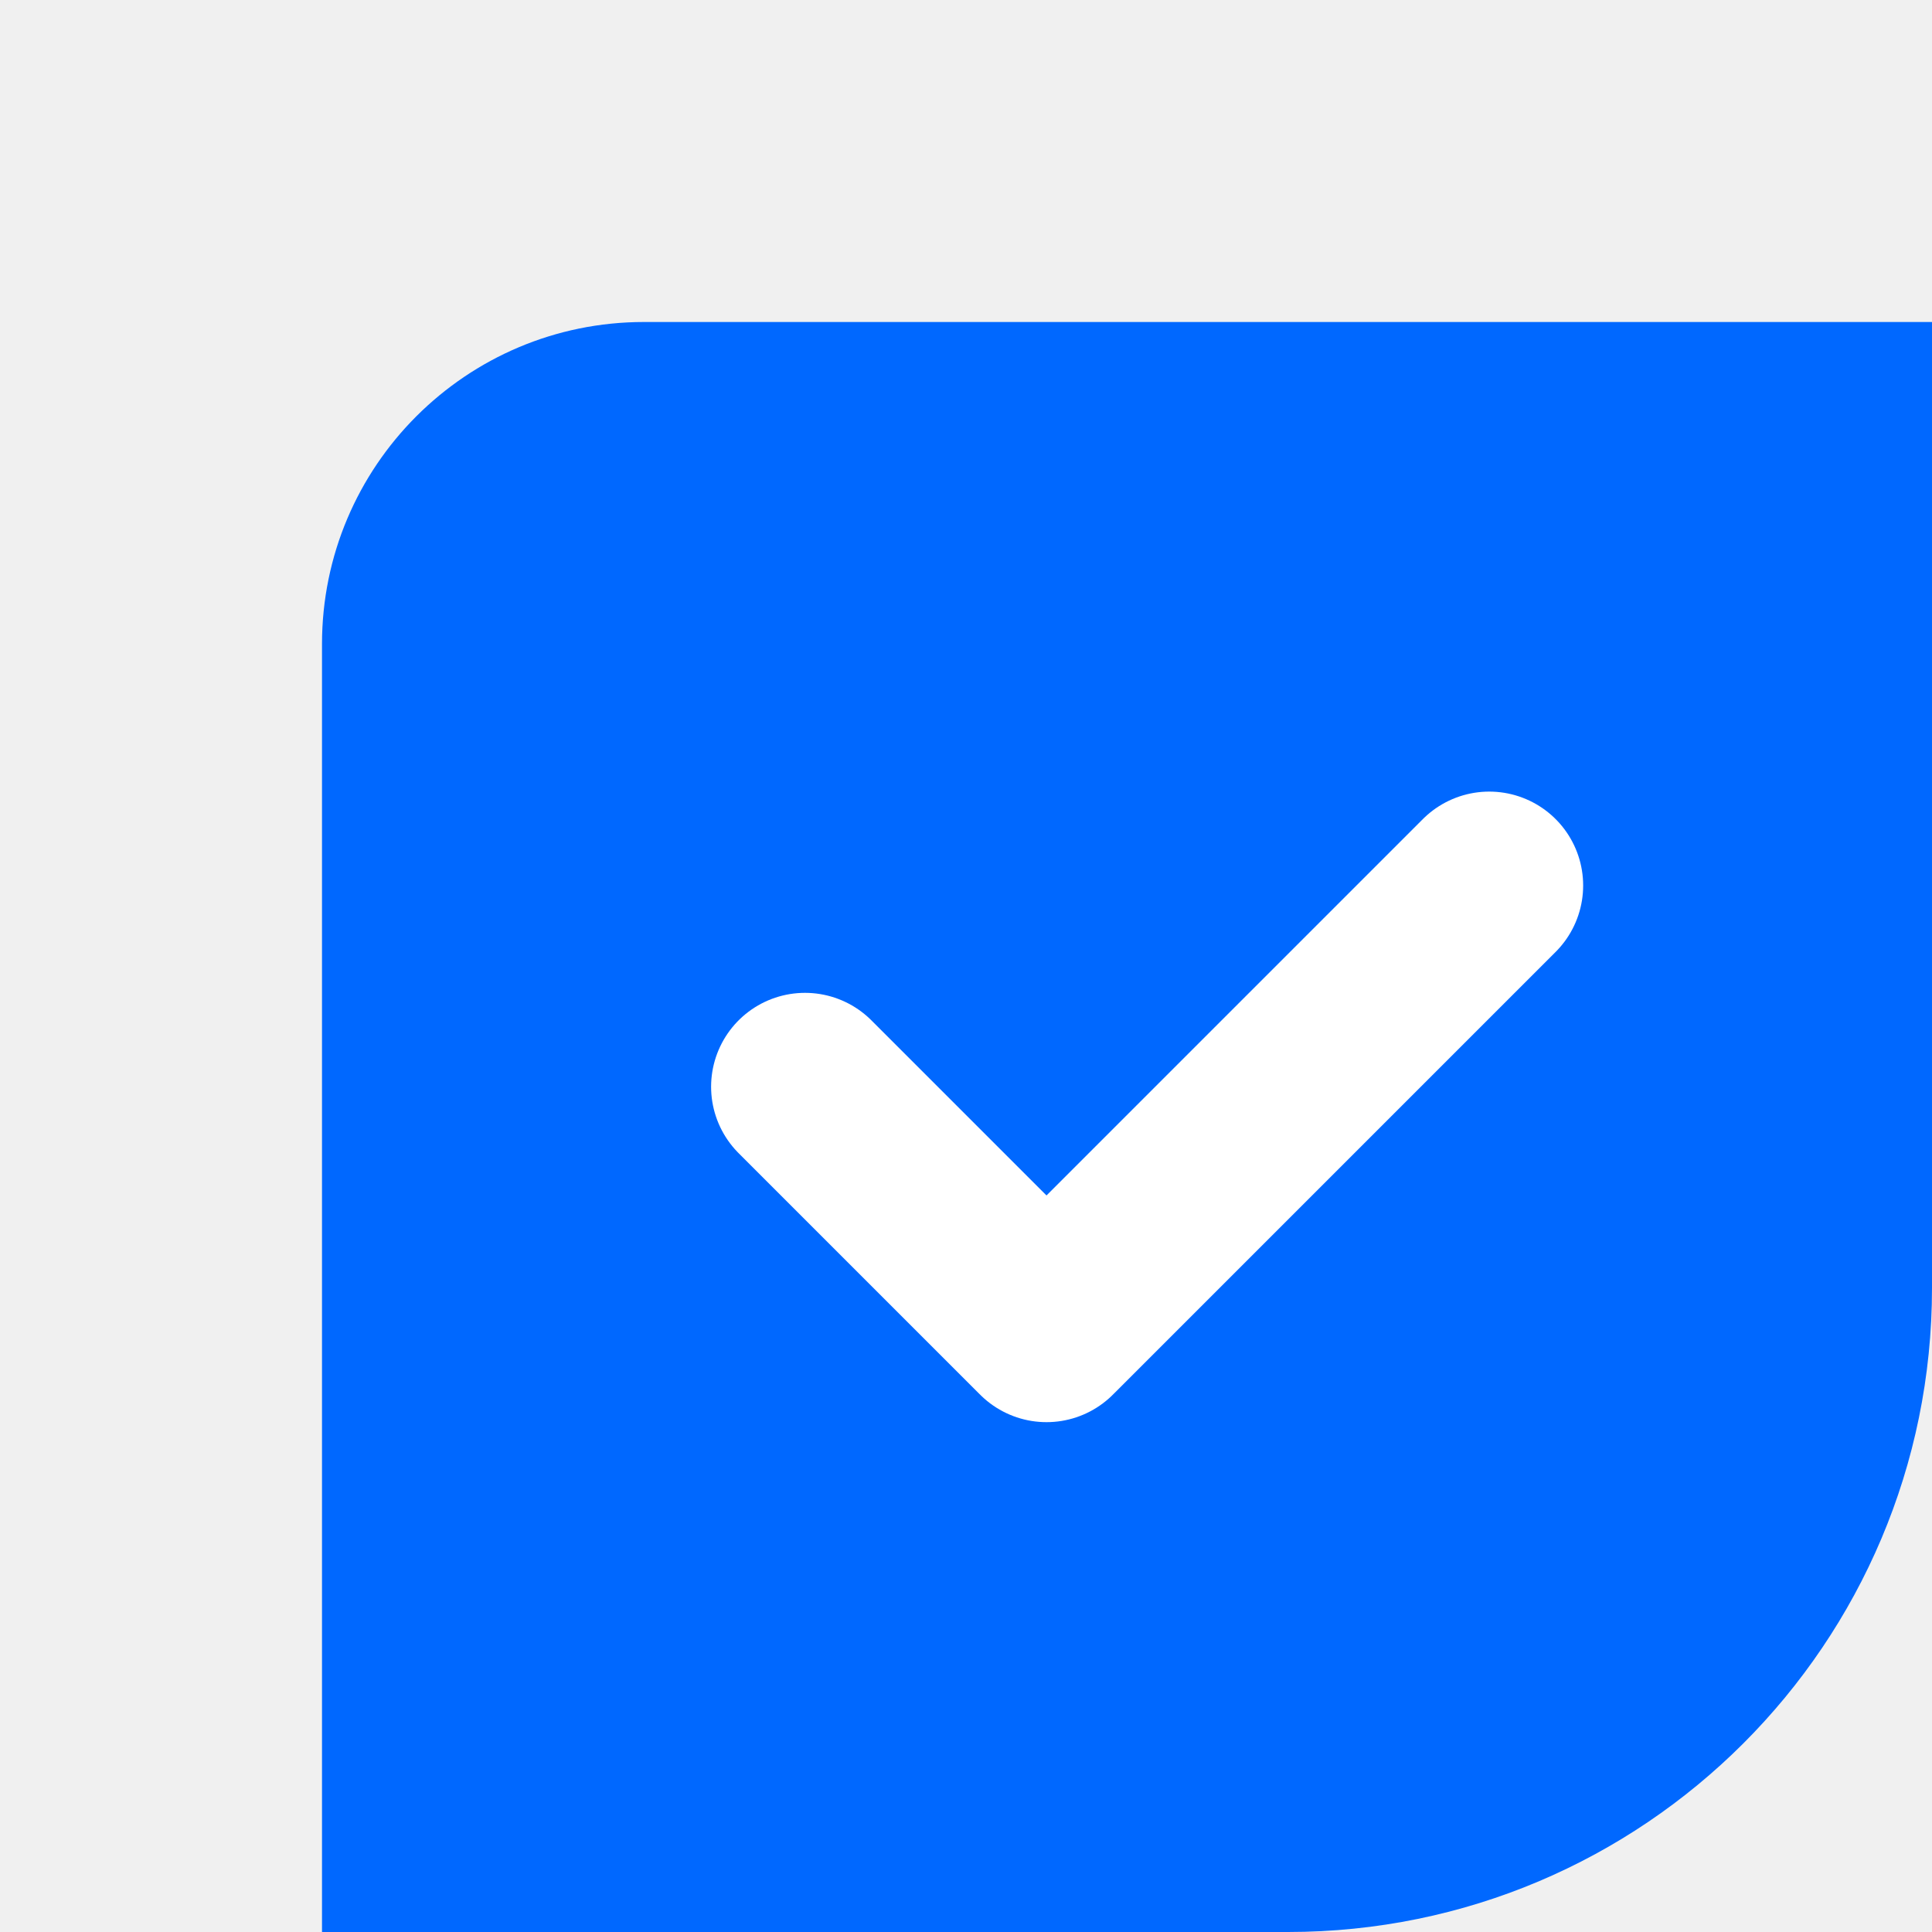
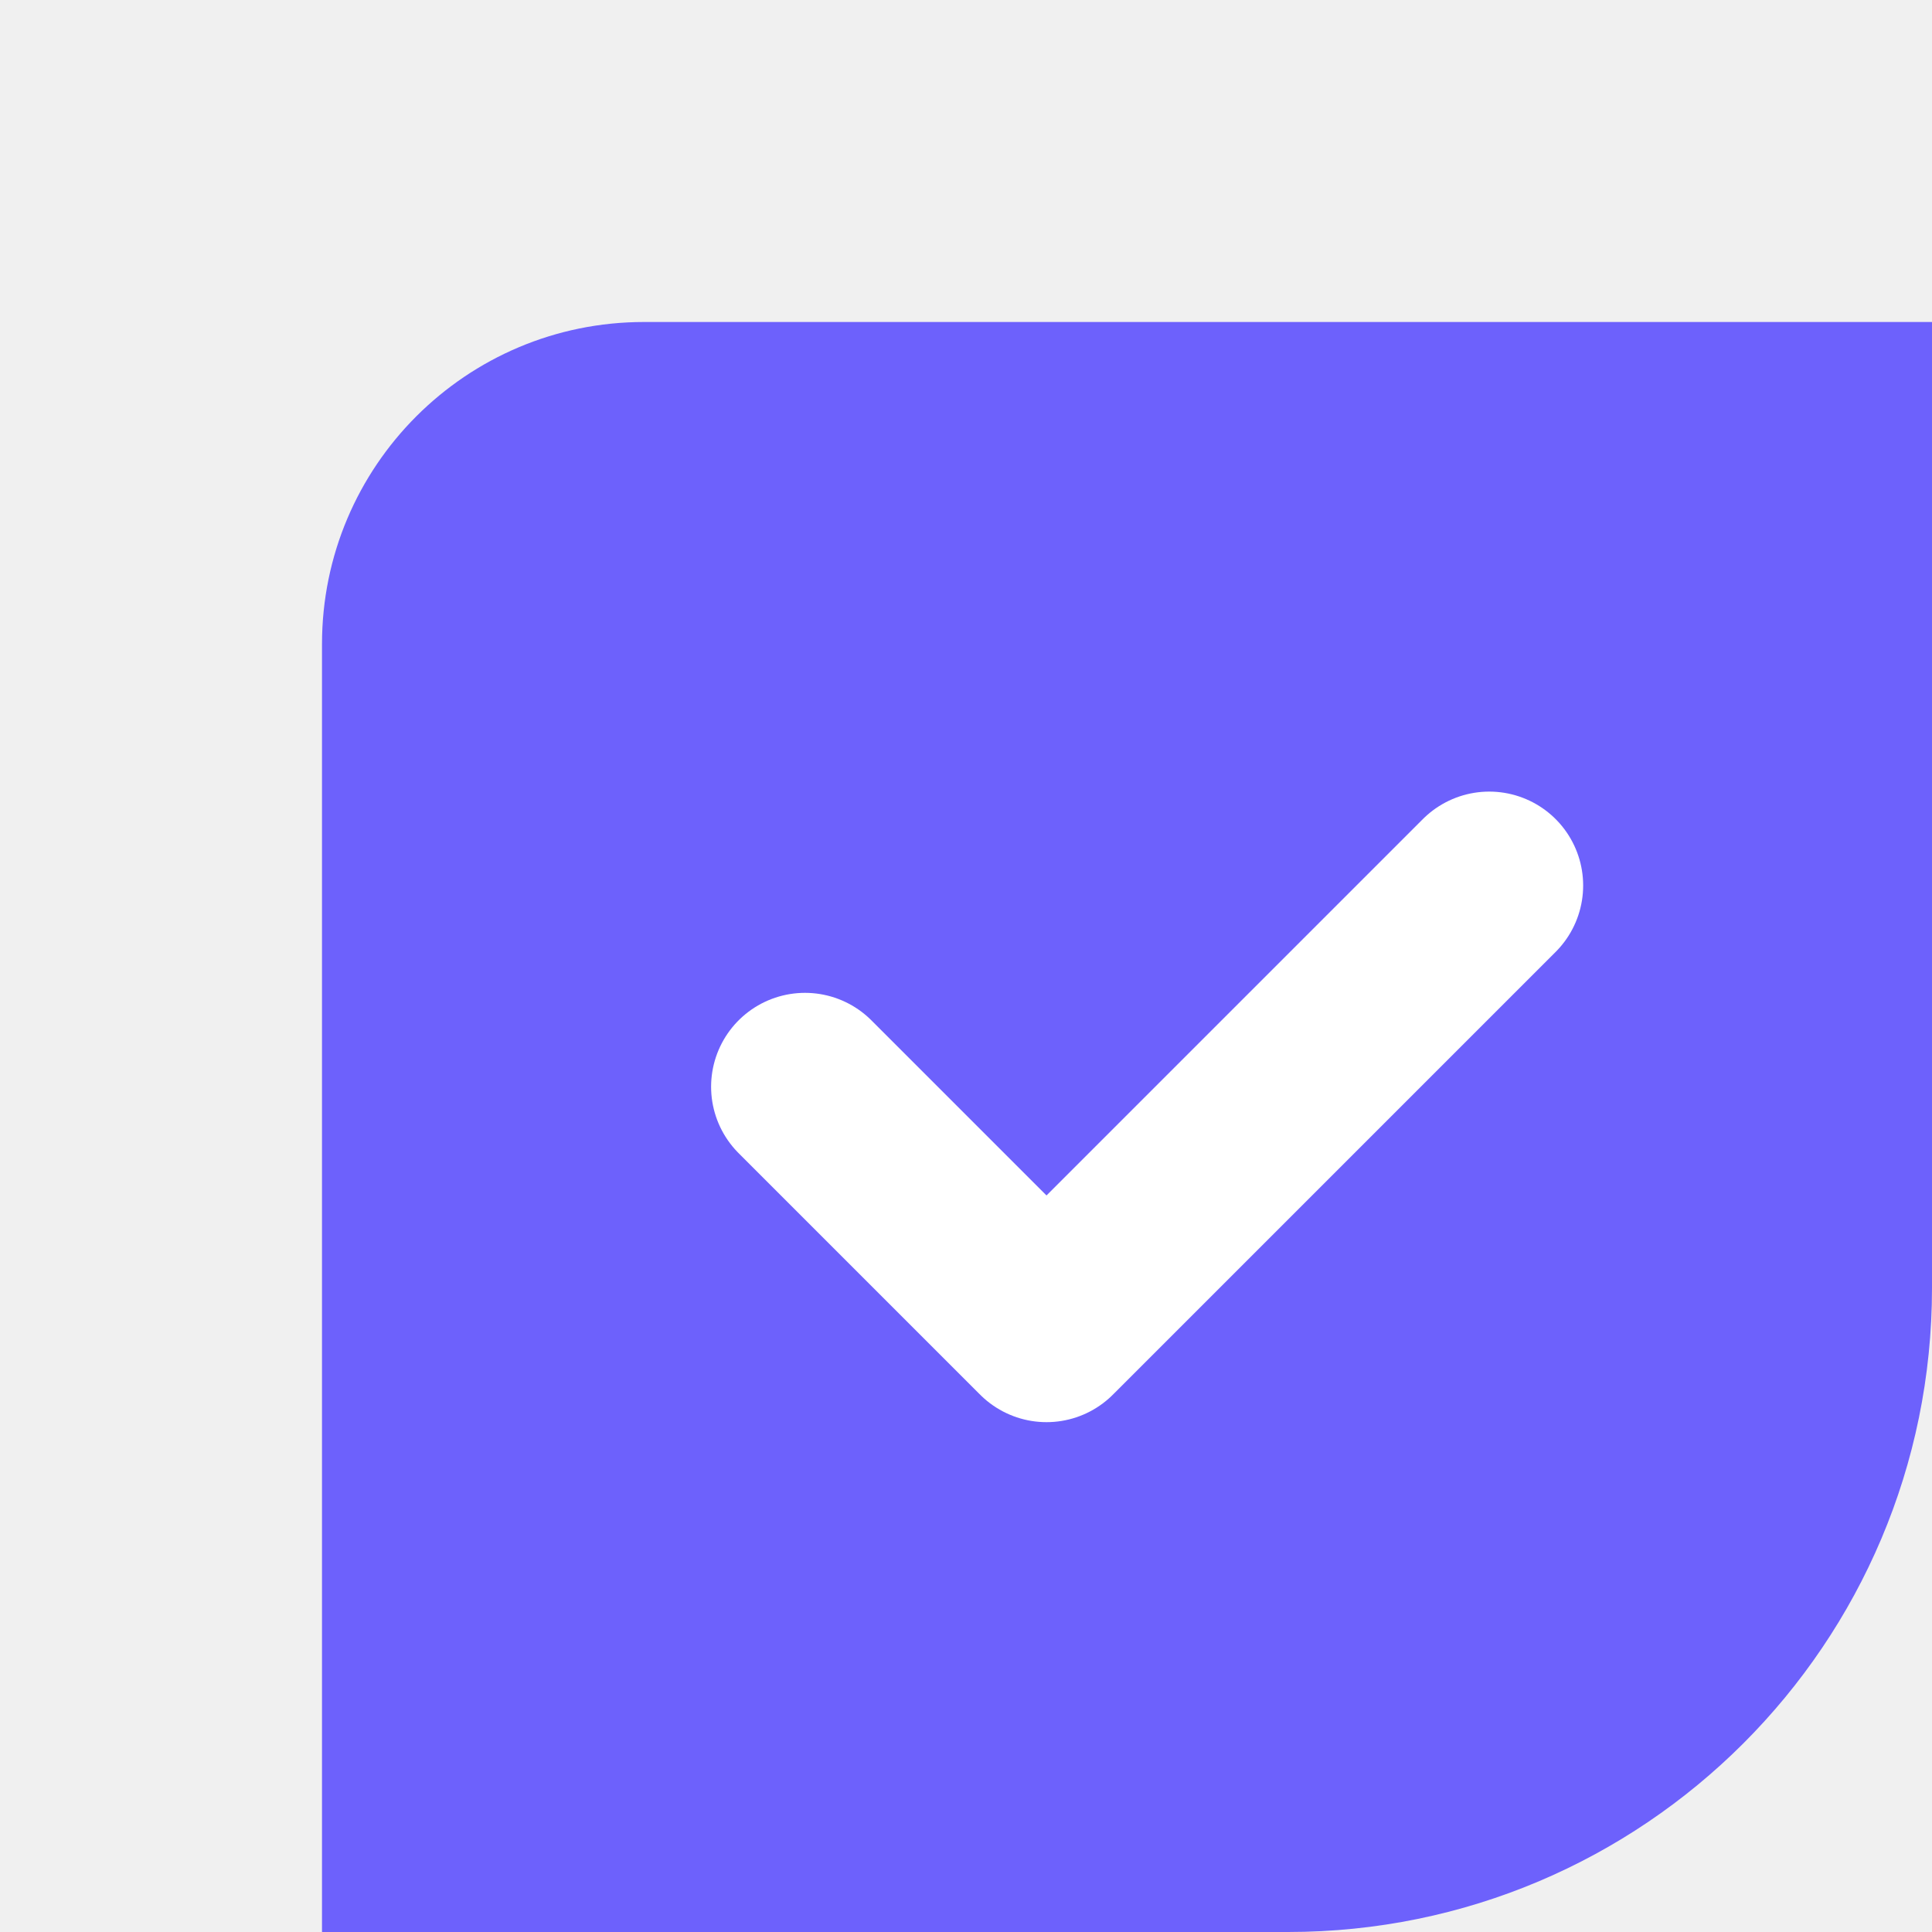
<svg xmlns="http://www.w3.org/2000/svg" width="24" height="24" viewBox="0 0 24 24" fill="none">
  <path d="M10 14L13 17L18.5 11.5" stroke="white" stroke-width="2.333" stroke-linecap="round" stroke-linejoin="round" />
-   <path d="M4 8C4 5.791 5.791 4 8 4H24V16C24 20.418 20.418 24 16 24H4V8Z" fill="#0068FF" />
+   <path d="M4 8C4 5.791 5.791 4 8 4H24V16C24 20.418 20.418 24 16 24H4V8Z" fill="#6D61FC" />
  <path d="M10 13.5L13 16.5L18.5 11" stroke="white" stroke-width="2.333" stroke-linecap="round" stroke-linejoin="round" />
</svg>
